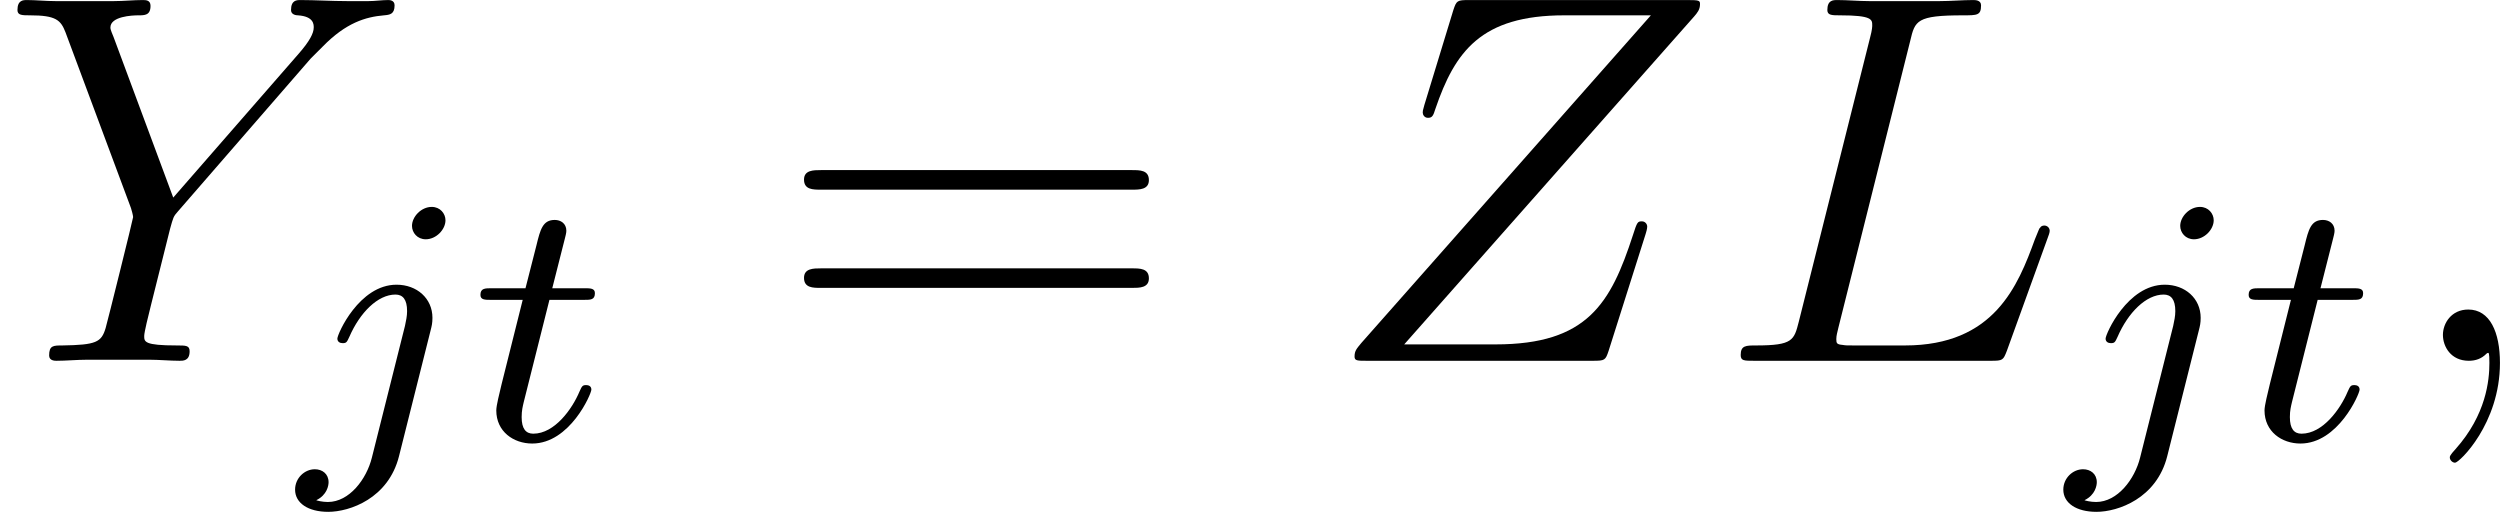
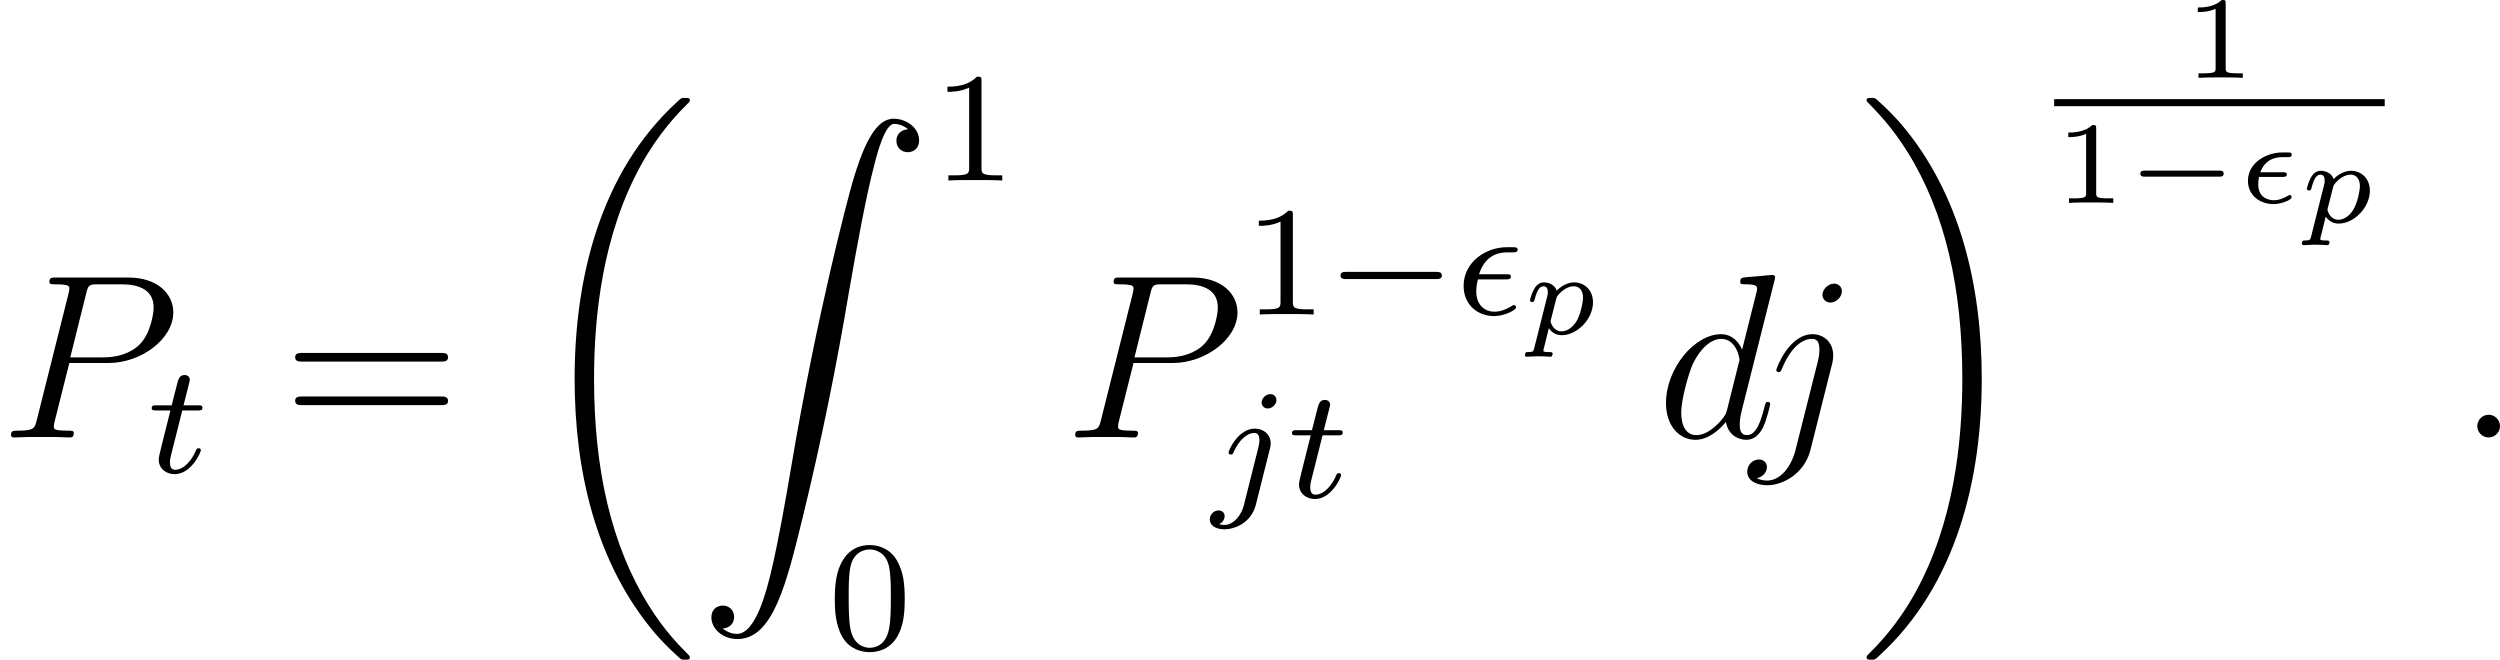
- <svg xmlns="http://www.w3.org/2000/svg" xmlns:xlink="http://www.w3.org/1999/xlink" version="1.1" width="56.585pt" height="11.585pt" viewBox="194.476 222.906 56.585 11.585">
+ <svg xmlns="http://www.w3.org/2000/svg" xmlns:xlink="http://www.w3.org/1999/xlink" version="1.1" width="127.627pt" height="33.678pt" viewBox="158.889 587.981 127.627 33.678">
  <defs>
-     <path id="g26-61" d="M8.07-3.873C8.237-3.873 8.452-3.873 8.452-4.089C8.452-4.316 8.249-4.316 8.07-4.316H1.028C.861-4.316 .646-4.316 .646-4.101C.646-3.873 .849-3.873 1.028-3.873H8.07ZM8.07-1.65C8.237-1.65 8.452-1.65 8.452-1.865C8.452-2.092 8.249-2.092 8.07-2.092H1.028C.861-2.092 .646-2.092 .646-1.877C.646-1.65 .849-1.65 1.028-1.65H8.07Z" />
+     <path id="g17-49" d="M2.146-3.796C2.146-3.975 2.122-3.975 1.943-3.975C1.548-3.593 .938-3.593 .723-3.593V-3.359C.879-3.359 1.273-3.359 1.632-3.527V-.508C1.632-.311 1.632-.233 1.016-.233H.759V0C1.088-.024 1.554-.024 1.889-.024S2.69-.024 3.019 0V-.233H2.762C2.146-.233 2.146-.311 2.146-.508V-3.796Z" />
+     <path id="g12-0" d="M5.571-1.809C5.699-1.809 5.874-1.809 5.874-1.993S5.699-2.176 5.571-2.176H1.004C.877-2.176 .701-2.176 .701-1.993S.877-1.809 1.004-1.809H5.571Z" />
+     <path id="g15-15" d="M2.542-1.793C2.67-1.793 2.813-1.793 2.813-1.929C2.813-2.056 2.71-2.056 2.566-2.056H1.188C1.307-2.431 1.626-3.172 2.614-3.172H2.885C3.029-3.172 3.156-3.172 3.156-3.316C3.156-3.435 3.045-3.435 2.901-3.435H2.582C1.586-3.435 .399-2.718 .399-1.459C.399-.518 1.092 .08 1.961 .08C2.503 .08 3.076-.239 3.076-.351C3.076-.359 3.068-.486 2.973-.486C2.941-.486 2.925-.478 2.893-.454C2.75-.367 2.383-.143 1.977-.143C1.498-.143 1.044-.462 1.044-1.188C1.044-1.227 1.044-1.451 1.124-1.793H2.542Z" />
    <path id="g15-106" d="M3.292-4.973C3.292-5.125 3.172-5.276 2.981-5.276C2.742-5.276 2.534-5.053 2.534-4.846C2.534-4.694 2.654-4.543 2.845-4.543C3.084-4.543 3.292-4.766 3.292-4.973ZM1.626 .399C1.506 .885 1.116 1.403 .63 1.403C.502 1.403 .383 1.371 .367 1.363C.614 1.243 .646 1.028 .646 .956C.646 .765 .502 .662 .335 .662C.104 .662-.112 .861-.112 1.124C-.112 1.427 .183 1.626 .638 1.626C1.124 1.626 2 1.323 2.24 .367L2.957-2.487C2.981-2.582 2.997-2.646 2.997-2.766C2.997-3.204 2.646-3.515 2.184-3.515C1.339-3.515 .845-2.399 .845-2.295C.845-2.224 .901-2.192 .964-2.192C1.052-2.192 1.06-2.216 1.116-2.335C1.355-2.885 1.761-3.292 2.16-3.292C2.327-3.292 2.423-3.18 2.423-2.917C2.423-2.805 2.399-2.694 2.375-2.582L1.626 .399Z" />
    <path id="g15-116" d="M1.761-3.172H2.542C2.694-3.172 2.79-3.172 2.79-3.324C2.79-3.435 2.686-3.435 2.55-3.435H1.825L2.112-4.567C2.144-4.686 2.144-4.726 2.144-4.734C2.144-4.902 2.016-4.981 1.881-4.981C1.61-4.981 1.554-4.766 1.467-4.407L1.219-3.435H.454C.303-3.435 .199-3.435 .199-3.284C.199-3.172 .303-3.172 .438-3.172H1.156L.677-1.259C.63-1.06 .558-.781 .558-.669C.558-.191 .948 .08 1.371 .08C2.224 .08 2.71-1.044 2.71-1.14C2.71-1.227 2.638-1.243 2.59-1.243C2.503-1.243 2.495-1.211 2.439-1.092C2.279-.709 1.881-.143 1.395-.143C1.227-.143 1.132-.255 1.132-.518C1.132-.669 1.156-.757 1.18-.861L1.761-3.172Z" />
-     <path id="g16-59" d="M2.331 .048C2.331-.646 2.104-1.16 1.614-1.16C1.231-1.16 1.04-.849 1.04-.586S1.219 0 1.626 0C1.781 0 1.913-.048 2.02-.155C2.044-.179 2.056-.179 2.068-.179C2.092-.179 2.092-.012 2.092 .048C2.092 .442 2.02 1.219 1.327 1.997C1.196 2.14 1.196 2.164 1.196 2.188C1.196 2.248 1.255 2.307 1.315 2.307C1.411 2.307 2.331 1.423 2.331 .048Z" />
-     <path id="g16-76" d="M4.388-7.245C4.495-7.699 4.531-7.819 5.583-7.819C5.906-7.819 5.99-7.819 5.99-8.046C5.99-8.165 5.858-8.165 5.81-8.165C5.571-8.165 5.296-8.141 5.057-8.141H3.455C3.228-8.141 2.965-8.165 2.738-8.165C2.642-8.165 2.511-8.165 2.511-7.938C2.511-7.819 2.618-7.819 2.798-7.819C3.527-7.819 3.527-7.723 3.527-7.592C3.527-7.568 3.527-7.496 3.479-7.317L1.865-.885C1.757-.466 1.733-.347 .897-.347C.669-.347 .55-.347 .55-.132C.55 0 .622 0 .861 0H6.217C6.48 0 6.492-.012 6.575-.227L7.496-2.774C7.52-2.833 7.544-2.905 7.544-2.941C7.544-3.013 7.484-3.061 7.424-3.061C7.412-3.061 7.352-3.061 7.329-3.013C7.305-3.001 7.305-2.977 7.209-2.75C6.826-1.698 6.288-.347 4.268-.347H3.12C2.953-.347 2.929-.347 2.857-.359C2.726-.371 2.714-.395 2.714-.49C2.714-.574 2.738-.646 2.762-.753L4.388-7.245Z" />
-     <path id="g16-89" d="M7.03-6.838L7.305-7.113C7.831-7.651 8.273-7.783 8.691-7.819C8.823-7.831 8.931-7.843 8.931-8.046C8.931-8.165 8.811-8.165 8.787-8.165C8.644-8.165 8.488-8.141 8.345-8.141H7.855C7.508-8.141 7.137-8.165 6.802-8.165C6.719-8.165 6.587-8.165 6.587-7.938C6.587-7.831 6.707-7.819 6.743-7.819C7.101-7.795 7.101-7.615 7.101-7.544C7.101-7.412 7.006-7.233 6.767-6.958L3.921-3.694L2.57-7.329C2.499-7.496 2.499-7.52 2.499-7.544C2.499-7.795 2.989-7.819 3.132-7.819S3.407-7.819 3.407-8.034C3.407-8.165 3.3-8.165 3.228-8.165C3.025-8.165 2.786-8.141 2.582-8.141H1.255C1.04-8.141 .813-8.165 .61-8.165C.526-8.165 .395-8.165 .395-7.938C.395-7.819 .502-7.819 .681-7.819C1.267-7.819 1.375-7.711 1.482-7.436L2.965-3.455C2.977-3.419 3.013-3.288 3.013-3.252S2.427-.861 2.391-.741C2.295-.418 2.176-.359 1.411-.347C1.207-.347 1.112-.347 1.112-.12C1.112 0 1.243 0 1.279 0C1.494 0 1.745-.024 1.973-.024H3.383C3.599-.024 3.85 0 4.065 0C4.148 0 4.292 0 4.292-.215C4.292-.347 4.208-.347 4.005-.347C3.264-.347 3.264-.43 3.264-.562C3.264-.646 3.359-1.028 3.419-1.267L3.85-2.989C3.921-3.24 3.921-3.264 4.029-3.383L7.03-6.838Z" />
-     <path id="g16-90" d="M8.369-7.795C8.44-7.878 8.5-7.95 8.5-8.07C8.5-8.153 8.488-8.165 8.213-8.165H3.276C3.001-8.165 2.989-8.153 2.917-7.938L2.26-5.786C2.224-5.667 2.224-5.643 2.224-5.619C2.224-5.571 2.26-5.499 2.343-5.499C2.439-5.499 2.463-5.547 2.511-5.703C2.953-6.994 3.539-7.819 5.428-7.819H7.388L.837-.406C.729-.275 .681-.227 .681-.096C.681 0 .741 0 .968 0H6.073C6.348 0 6.36-.012 6.432-.227L7.269-2.869C7.281-2.905 7.305-2.989 7.305-3.037C7.305-3.096 7.257-3.156 7.185-3.156C7.089-3.156 7.077-3.144 6.982-2.845C6.48-1.303 5.954-.371 3.873-.371H1.805L8.369-7.795Z" />
+     <path id="g18-48" d="M3.897-2.542C3.897-3.395 3.81-3.913 3.547-4.423C3.196-5.125 2.55-5.3 2.112-5.3C1.108-5.3 .741-4.551 .63-4.328C.343-3.746 .327-2.957 .327-2.542C.327-2.016 .351-1.211 .733-.574C1.1 .016 1.69 .167 2.112 .167C2.495 .167 3.18 .048 3.579-.741C3.873-1.315 3.897-2.024 3.897-2.542ZM2.112-.056C1.841-.056 1.291-.183 1.124-1.02C1.036-1.474 1.036-2.224 1.036-2.638C1.036-3.188 1.036-3.746 1.124-4.184C1.291-4.997 1.913-5.077 2.112-5.077C2.383-5.077 2.933-4.941 3.092-4.216C3.188-3.778 3.188-3.18 3.188-2.638C3.188-2.168 3.188-1.451 3.092-1.004C2.925-.167 2.375-.056 2.112-.056Z" />
+     <path id="g18-49" d="M2.503-5.077C2.503-5.292 2.487-5.3 2.271-5.3C1.945-4.981 1.522-4.79 .765-4.79V-4.527C.98-4.527 1.411-4.527 1.873-4.742V-.654C1.873-.359 1.849-.263 1.092-.263H.813V0C1.14-.024 1.825-.024 2.184-.024S3.236-.024 3.563 0V-.263H3.284C2.527-.263 2.503-.359 2.503-.654V-5.077Z" />
+     <path id="g11-0" d="M4.758-1.339C4.854-1.339 5.003-1.339 5.003-1.494S4.854-1.65 4.758-1.65H.992C.897-1.65 .747-1.65 .747-1.494S.897-1.339 .992-1.339H4.758Z" />
+     <path id="g26-61" d="M8.07-3.873C8.237-3.873 8.452-3.873 8.452-4.089C8.452-4.316 8.249-4.316 8.07-4.316H1.028C.861-4.316 .646-4.316 .646-4.101C.646-3.873 .849-3.873 1.028-3.873H8.07ZM8.07-1.65C8.237-1.65 8.452-1.65 8.452-1.865C8.452-2.092 8.249-2.092 8.07-2.092H1.028C.861-2.092 .646-2.092 .646-1.877C.646-1.65 .849-1.65 1.028-1.65H8.07Z" />
+     <path id="g14-15" d="M2.254-1.327C2.343-1.327 2.469-1.327 2.469-1.453C2.469-1.566 2.361-1.566 2.254-1.566H1.118C1.321-2.134 1.763-2.337 2.242-2.337H2.499C2.594-2.337 2.72-2.337 2.72-2.463C2.72-2.576 2.63-2.576 2.517-2.576H2.23C1.447-2.576 .484-2.062 .484-1.13C.484-.406 1.07 .06 1.793 .06C2.23 .06 2.714-.173 2.714-.275C2.714-.335 2.678-.406 2.618-.406C2.6-.406 2.588-.406 2.523-.365C2.343-.257 2.086-.137 1.805-.137C1.53-.137 1.01-.263 1.01-.95C1.01-.998 1.01-1.118 1.052-1.327H2.254Z" />
+     <path id="g14-112" d="M.58 .723C.538 .879 .532 .921 .275 .921C.197 .921 .161 .921 .137 .956C.126 .98 .102 1.058 .102 1.076C.108 1.094 .114 1.16 .197 1.16C.365 1.16 .562 1.136 .735 1.136C.843 1.136 .956 1.142 1.064 1.142C1.166 1.142 1.285 1.16 1.387 1.16C1.423 1.16 1.465 1.16 1.488 1.118C1.5 1.1 1.524 1.028 1.524 1.004C1.506 .921 1.447 .921 1.345 .921C1.201 .921 1.046 .921 1.046 .849C1.046 .819 1.088 .664 1.112 .574L1.327-.299C1.47-.084 1.692 .06 1.985 .06C2.774 .06 3.581-.765 3.581-1.62C3.581-2.242 3.144-2.636 2.618-2.636C2.134-2.636 1.757-2.248 1.728-2.212C1.62-2.564 1.249-2.636 1.076-2.636C.801-2.636 .658-2.439 .58-2.307C.436-2.056 .365-1.745 .365-1.722C.365-1.656 .418-1.632 .472-1.632C.568-1.632 .574-1.674 .604-1.769C.729-2.266 .873-2.439 1.058-2.439C1.273-2.439 1.273-2.194 1.273-2.134C1.273-2.032 1.267-2.014 1.255-1.961L.58 .723ZM1.704-1.799C1.733-1.901 1.733-1.913 1.841-2.032C2.032-2.248 2.319-2.439 2.6-2.439C2.887-2.439 3.072-2.218 3.072-1.853C3.072-1.65 2.953-.986 2.72-.622C2.517-.311 2.236-.137 1.985-.137C1.536-.137 1.417-.604 1.417-.652C1.417-.681 1.429-.717 1.435-.741L1.704-1.799Z" />
+     <path id="g10-18" d="M8.369 28.083C8.369 28.035 8.345 28.011 8.321 27.975C7.878 27.533 7.077 26.732 6.276 25.441C4.352 22.356 3.479 18.471 3.479 13.868C3.479 10.652 3.909 6.504 5.882 2.941C6.826 1.243 7.807 .263 8.333-.263C8.369-.299 8.369-.323 8.369-.359C8.369-.478 8.285-.478 8.118-.478S7.926-.478 7.747-.299C3.742 3.347 2.487 8.823 2.487 13.856C2.487 18.554 3.563 23.289 6.599 26.863C6.838 27.138 7.293 27.628 7.783 28.059C7.926 28.202 7.95 28.202 8.118 28.202S8.369 28.202 8.369 28.083Z" />
+     <path id="g10-19" d="M6.3 13.868C6.3 9.17 5.224 4.435 2.188 .861C1.949 .586 1.494 .096 1.004-.335C.861-.478 .837-.478 .669-.478C.526-.478 .418-.478 .418-.359C.418-.311 .466-.263 .49-.239C.909 .191 1.71 .992 2.511 2.283C4.435 5.368 5.308 9.253 5.308 13.856C5.308 17.072 4.878 21.22 2.905 24.783C1.961 26.481 .968 27.473 .466 27.975C.442 28.011 .418 28.047 .418 28.083C.418 28.202 .526 28.202 .669 28.202C.837 28.202 .861 28.202 1.04 28.023C5.045 24.377 6.3 18.901 6.3 13.868Z" />
+     <path id="g10-90" d="M1.243 26.026C1.626 26.002 1.829 25.739 1.829 25.441C1.829 25.046 1.53 24.855 1.255 24.855C.968 24.855 .669 25.034 .669 25.453C.669 26.062 1.267 26.564 1.997 26.564C3.814 26.564 4.495 23.767 5.344 20.3C6.265 16.522 7.042 12.708 7.687 8.871C8.13 6.324 8.572 3.933 8.978 2.391C9.122 1.805 9.528 .263 9.995 .263C10.365 .263 10.664 .49 10.712 .538C10.317 .562 10.114 .825 10.114 1.124C10.114 1.518 10.413 1.71 10.688 1.71C10.975 1.71 11.274 1.53 11.274 1.112C11.274 .466 10.628 0 9.971 0C9.062 0 8.393 1.303 7.735 3.742C7.699 3.873 6.073 9.875 4.758 17.694C4.447 19.523 4.101 21.519 3.706 23.181C3.491 24.054 2.941 26.301 1.973 26.301C1.542 26.301 1.255 26.026 1.243 26.026Z" />
+     <path id="g16-58" d="M2.2-.574C2.2-.921 1.913-1.16 1.626-1.16C1.279-1.16 1.04-.873 1.04-.586C1.04-.239 1.327 0 1.614 0C1.961 0 2.2-.287 2.2-.574Z" />
+     <path id="g16-80" d="M3.539-3.802H5.547C7.197-3.802 8.847-5.021 8.847-6.384C8.847-7.317 8.058-8.165 6.551-8.165H2.857C2.63-8.165 2.523-8.165 2.523-7.938C2.523-7.819 2.63-7.819 2.809-7.819C3.539-7.819 3.539-7.723 3.539-7.592C3.539-7.568 3.539-7.496 3.491-7.317L1.877-.885C1.769-.466 1.745-.347 .909-.347C.681-.347 .562-.347 .562-.132C.562 0 .669 0 .741 0C.968 0 1.207-.024 1.435-.024H2.833C3.061-.024 3.312 0 3.539 0C3.634 0 3.766 0 3.766-.227C3.766-.347 3.658-.347 3.479-.347C2.762-.347 2.75-.43 2.75-.55C2.75-.61 2.762-.693 2.774-.753L3.539-3.802ZM4.4-7.352C4.507-7.795 4.555-7.819 5.021-7.819H6.205C7.101-7.819 7.843-7.532 7.843-6.635C7.843-6.324 7.687-5.308 7.137-4.758C6.934-4.543 6.36-4.089 5.272-4.089H3.587L4.4-7.352Z" />
+     <path id="g16-100" d="M6.013-7.998C6.025-8.046 6.049-8.118 6.049-8.177C6.049-8.297 5.93-8.297 5.906-8.297C5.894-8.297 5.308-8.249 5.248-8.237C5.045-8.225 4.866-8.201 4.651-8.189C4.352-8.165 4.268-8.153 4.268-7.938C4.268-7.819 4.364-7.819 4.531-7.819C5.117-7.819 5.129-7.711 5.129-7.592C5.129-7.52 5.105-7.424 5.093-7.388L4.364-4.483C4.232-4.794 3.909-5.272 3.288-5.272C1.937-5.272 .478-3.527 .478-1.757C.478-.574 1.172 .12 1.985 .12C2.642 .12 3.204-.395 3.539-.789C3.658-.084 4.22 .12 4.579 .12S5.224-.096 5.44-.526C5.631-.933 5.798-1.662 5.798-1.71C5.798-1.769 5.75-1.817 5.679-1.817C5.571-1.817 5.559-1.757 5.511-1.578C5.332-.873 5.105-.12 4.615-.12C4.268-.12 4.244-.43 4.244-.669C4.244-.717 4.244-.968 4.328-1.303L6.013-7.998ZM3.599-1.423C3.539-1.219 3.539-1.196 3.371-.968C3.108-.634 2.582-.12 2.02-.12C1.53-.12 1.255-.562 1.255-1.267C1.255-1.925 1.626-3.264 1.853-3.766C2.26-4.603 2.821-5.033 3.288-5.033C4.077-5.033 4.232-4.053 4.232-3.957C4.232-3.945 4.196-3.79 4.184-3.766L3.599-1.423Z" />
+     <path id="g16-106" d="M4.184-3.79C4.232-3.981 4.232-4.148 4.232-4.196C4.232-4.89 3.718-5.272 3.18-5.272C1.973-5.272 1.327-3.527 1.327-3.443C1.327-3.383 1.375-3.335 1.447-3.335C1.542-3.335 1.554-3.383 1.614-3.503C2.092-4.663 2.69-5.033 3.144-5.033C3.395-5.033 3.527-4.902 3.527-4.483C3.527-4.196 3.491-4.077 3.443-3.862L2.307 .646C2.08 1.53 1.518 2.2 .861 2.2C.813 2.2 .562 2.2 .335 2.08C.622 2.02 .849 1.793 .849 1.506C.849 1.315 .705 1.124 .442 1.124C.132 1.124-.155 1.387-.155 1.745C-.155 2.236 .371 2.439 .861 2.439C1.686 2.439 2.774 1.829 3.072 .634L4.184-3.79ZM4.674-7.46C4.674-7.759 4.423-7.855 4.28-7.855C3.957-7.855 3.682-7.544 3.682-7.281C3.682-7.101 3.826-6.886 4.089-6.886C4.364-6.886 4.674-7.149 4.674-7.46Z" />
  </defs>
  <g id="page1">
-     <use x="194.476" y="231.072" xlink:href="#g16-89" />
-     <use x="201.267" y="232.865" xlink:href="#g15-106" />
-     <use x="205.151" y="232.865" xlink:href="#g15-116" />
-     <use x="212.028" y="231.072" xlink:href="#g26-61" />
-     <use x="224.454" y="231.072" xlink:href="#g16-90" />
-     <use x="233.325" y="231.072" xlink:href="#g16-76" />
-     <use x="241.289" y="232.865" xlink:href="#g15-106" />
-     <use x="245.173" y="232.865" xlink:href="#g15-116" />
-     <use x="248.729" y="231.072" xlink:href="#g16-59" />
+     <use x="158.889" y="610.314" xlink:href="#g16-80" />
+     <use x="166.434" y="612.107" xlink:href="#g15-116" />
+     <use x="173.311" y="610.314" xlink:href="#g26-61" />
+     <use x="185.737" y="593.457" xlink:href="#g10-18" />
+     <use x="194.537" y="594.041" xlink:href="#g10-90" />
+     <use x="206.492" y="597.196" xlink:href="#g18-49" />
+     <use x="201.179" y="621.107" xlink:href="#g18-48" />
+     <use x="213.217" y="610.314" xlink:href="#g16-80" />
+     <use x="222.388" y="604.037" xlink:href="#g18-49" />
+     <use x="226.622" y="604.037" xlink:href="#g12-0" />
+     <use x="233.209" y="604.037" xlink:href="#g15-15" />
+     <use x="236.632" y="605.033" xlink:href="#g14-112" />
+     <use x="220.762" y="613.377" xlink:href="#g15-106" />
+     <use x="224.646" y="613.377" xlink:href="#g15-116" />
+     <use x="243.461" y="610.314" xlink:href="#g16-100" />
+     <use x="248.243" y="610.314" xlink:href="#g16-106" />
+     <use x="253.759" y="593.457" xlink:href="#g10-19" />
+     <use x="270.366" y="591.956" xlink:href="#g17-49" />
+     <rect x="263.755" y="593.043" height=".359" width="16.875" />
+     <use x="263.755" y="598.34" xlink:href="#g17-49" />
+     <use x="267.408" y="598.34" xlink:href="#g11-0" />
+     <use x="273.164" y="598.34" xlink:href="#g14-15" />
+     <use x="276.292" y="599.336" xlink:href="#g14-112" />
+     <use x="284.316" y="610.314" xlink:href="#g16-58" />
  </g>
</svg>
